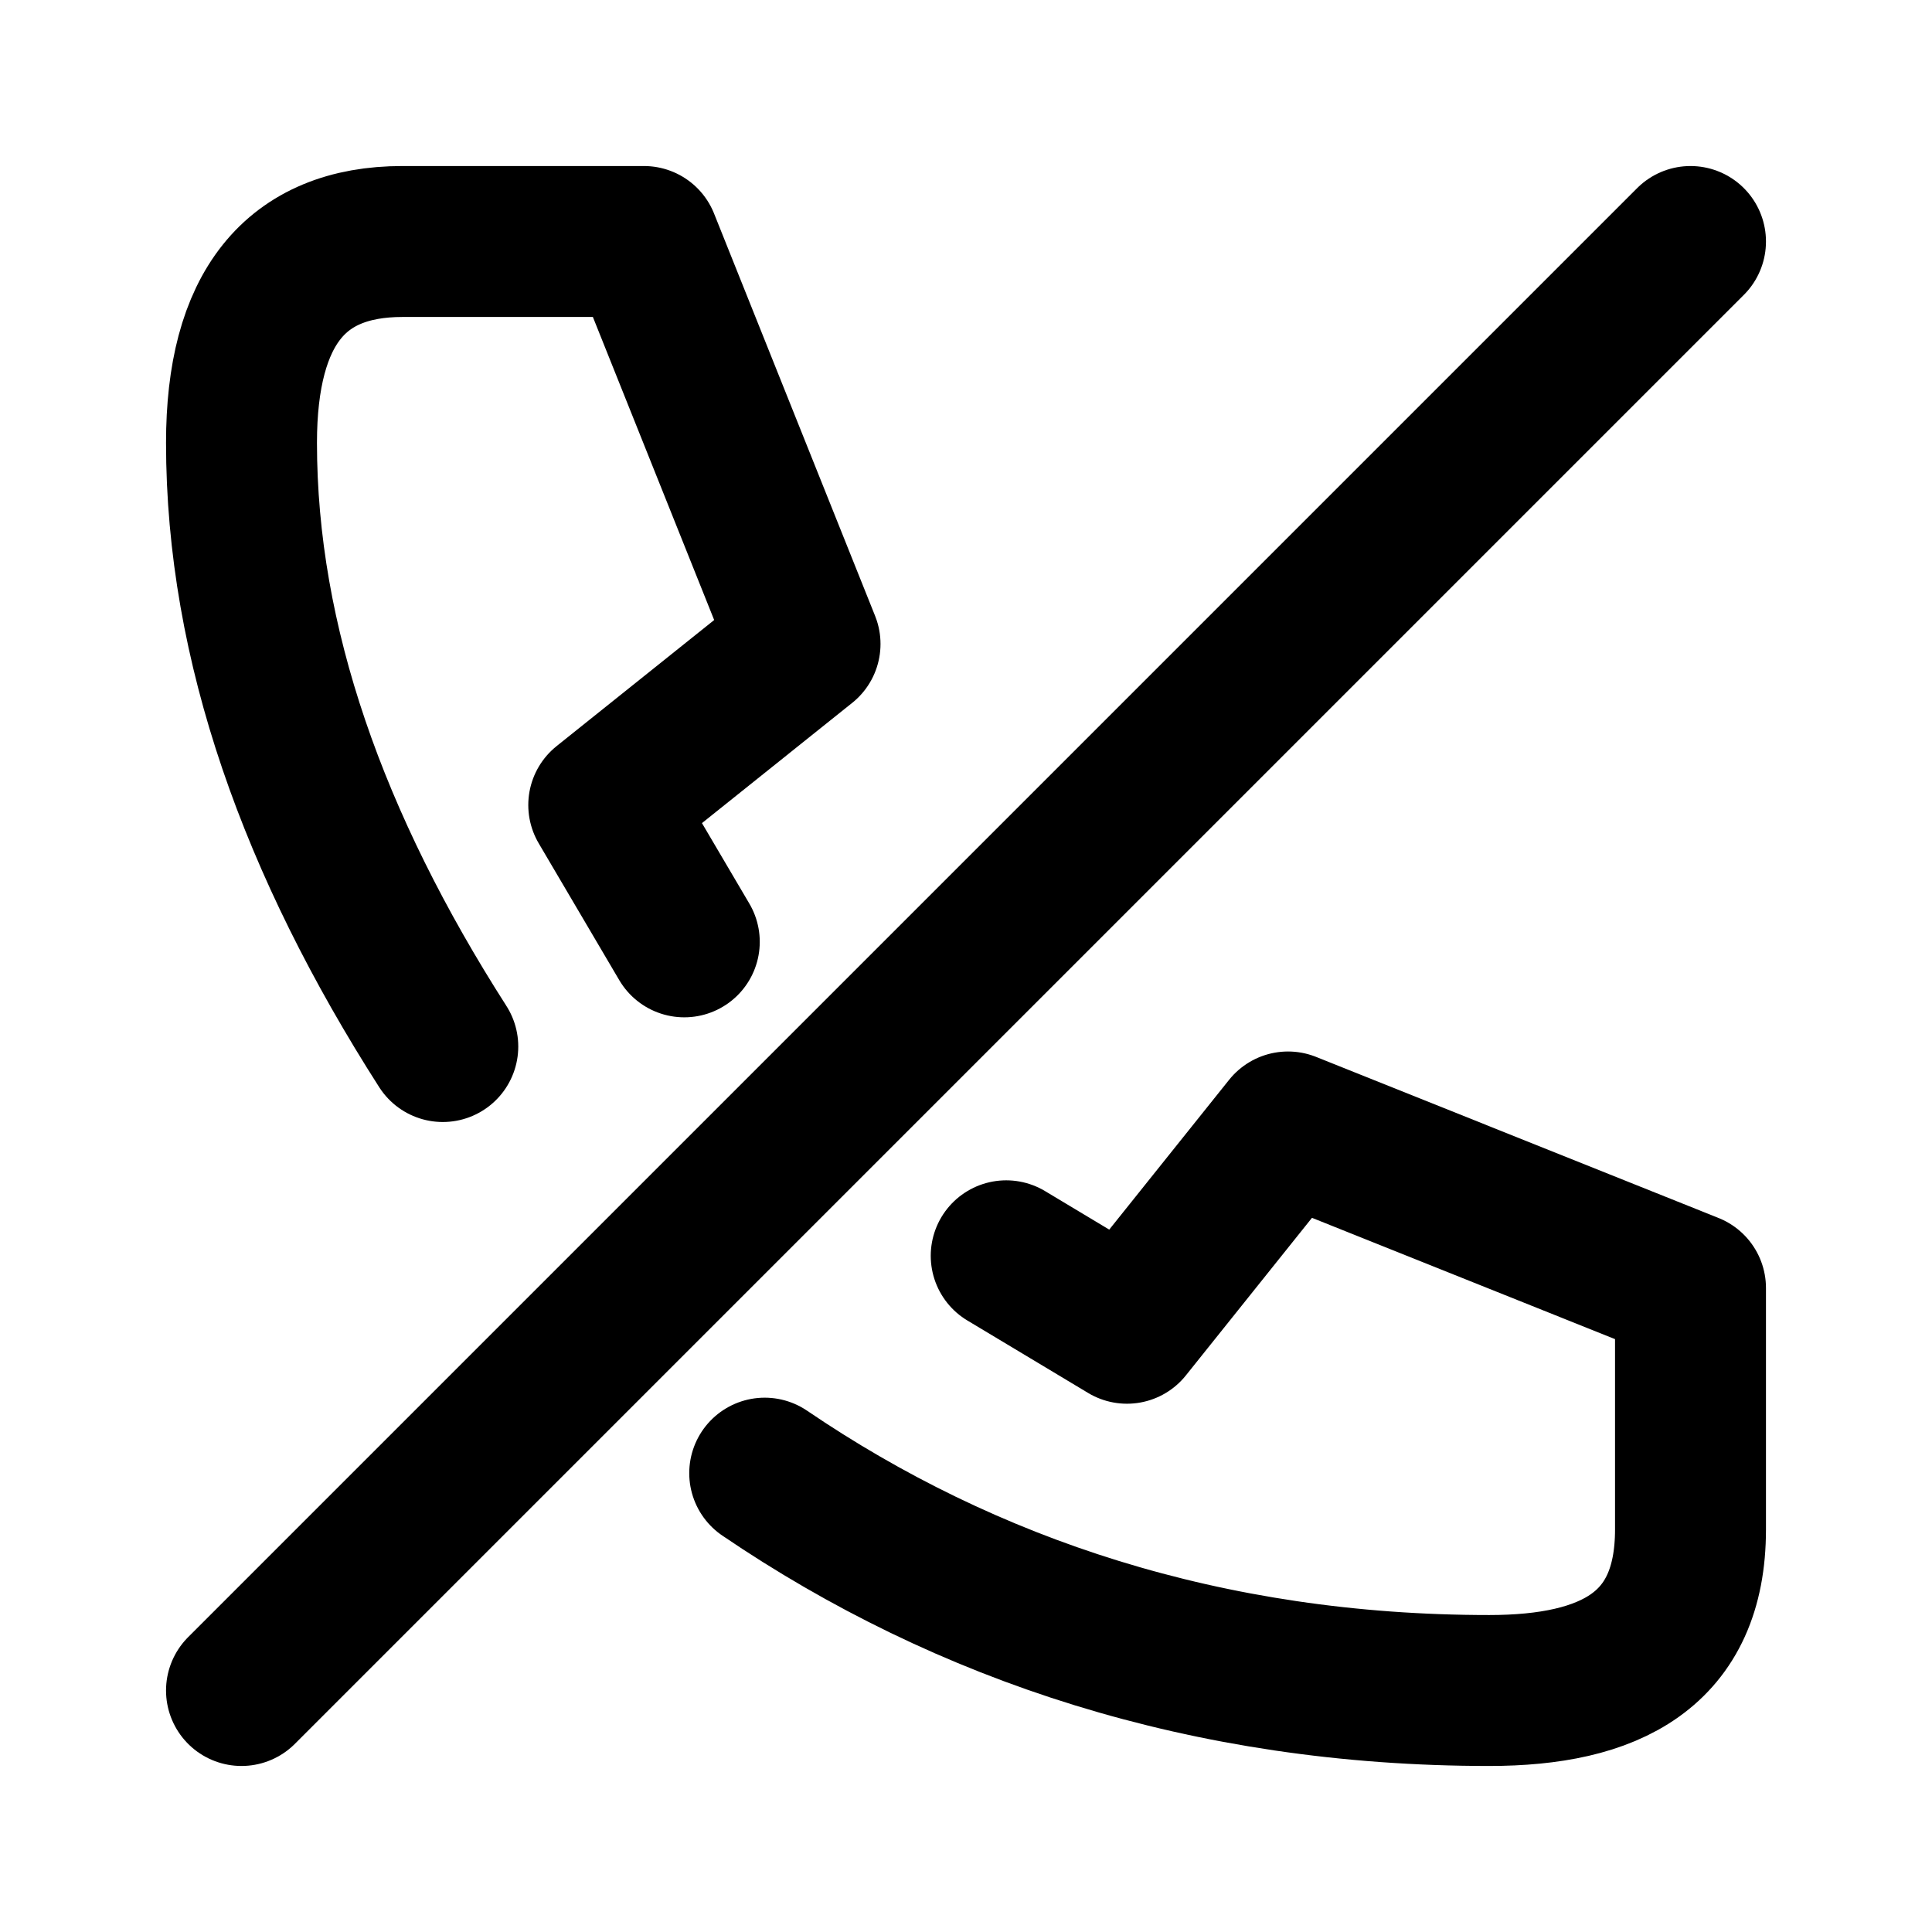
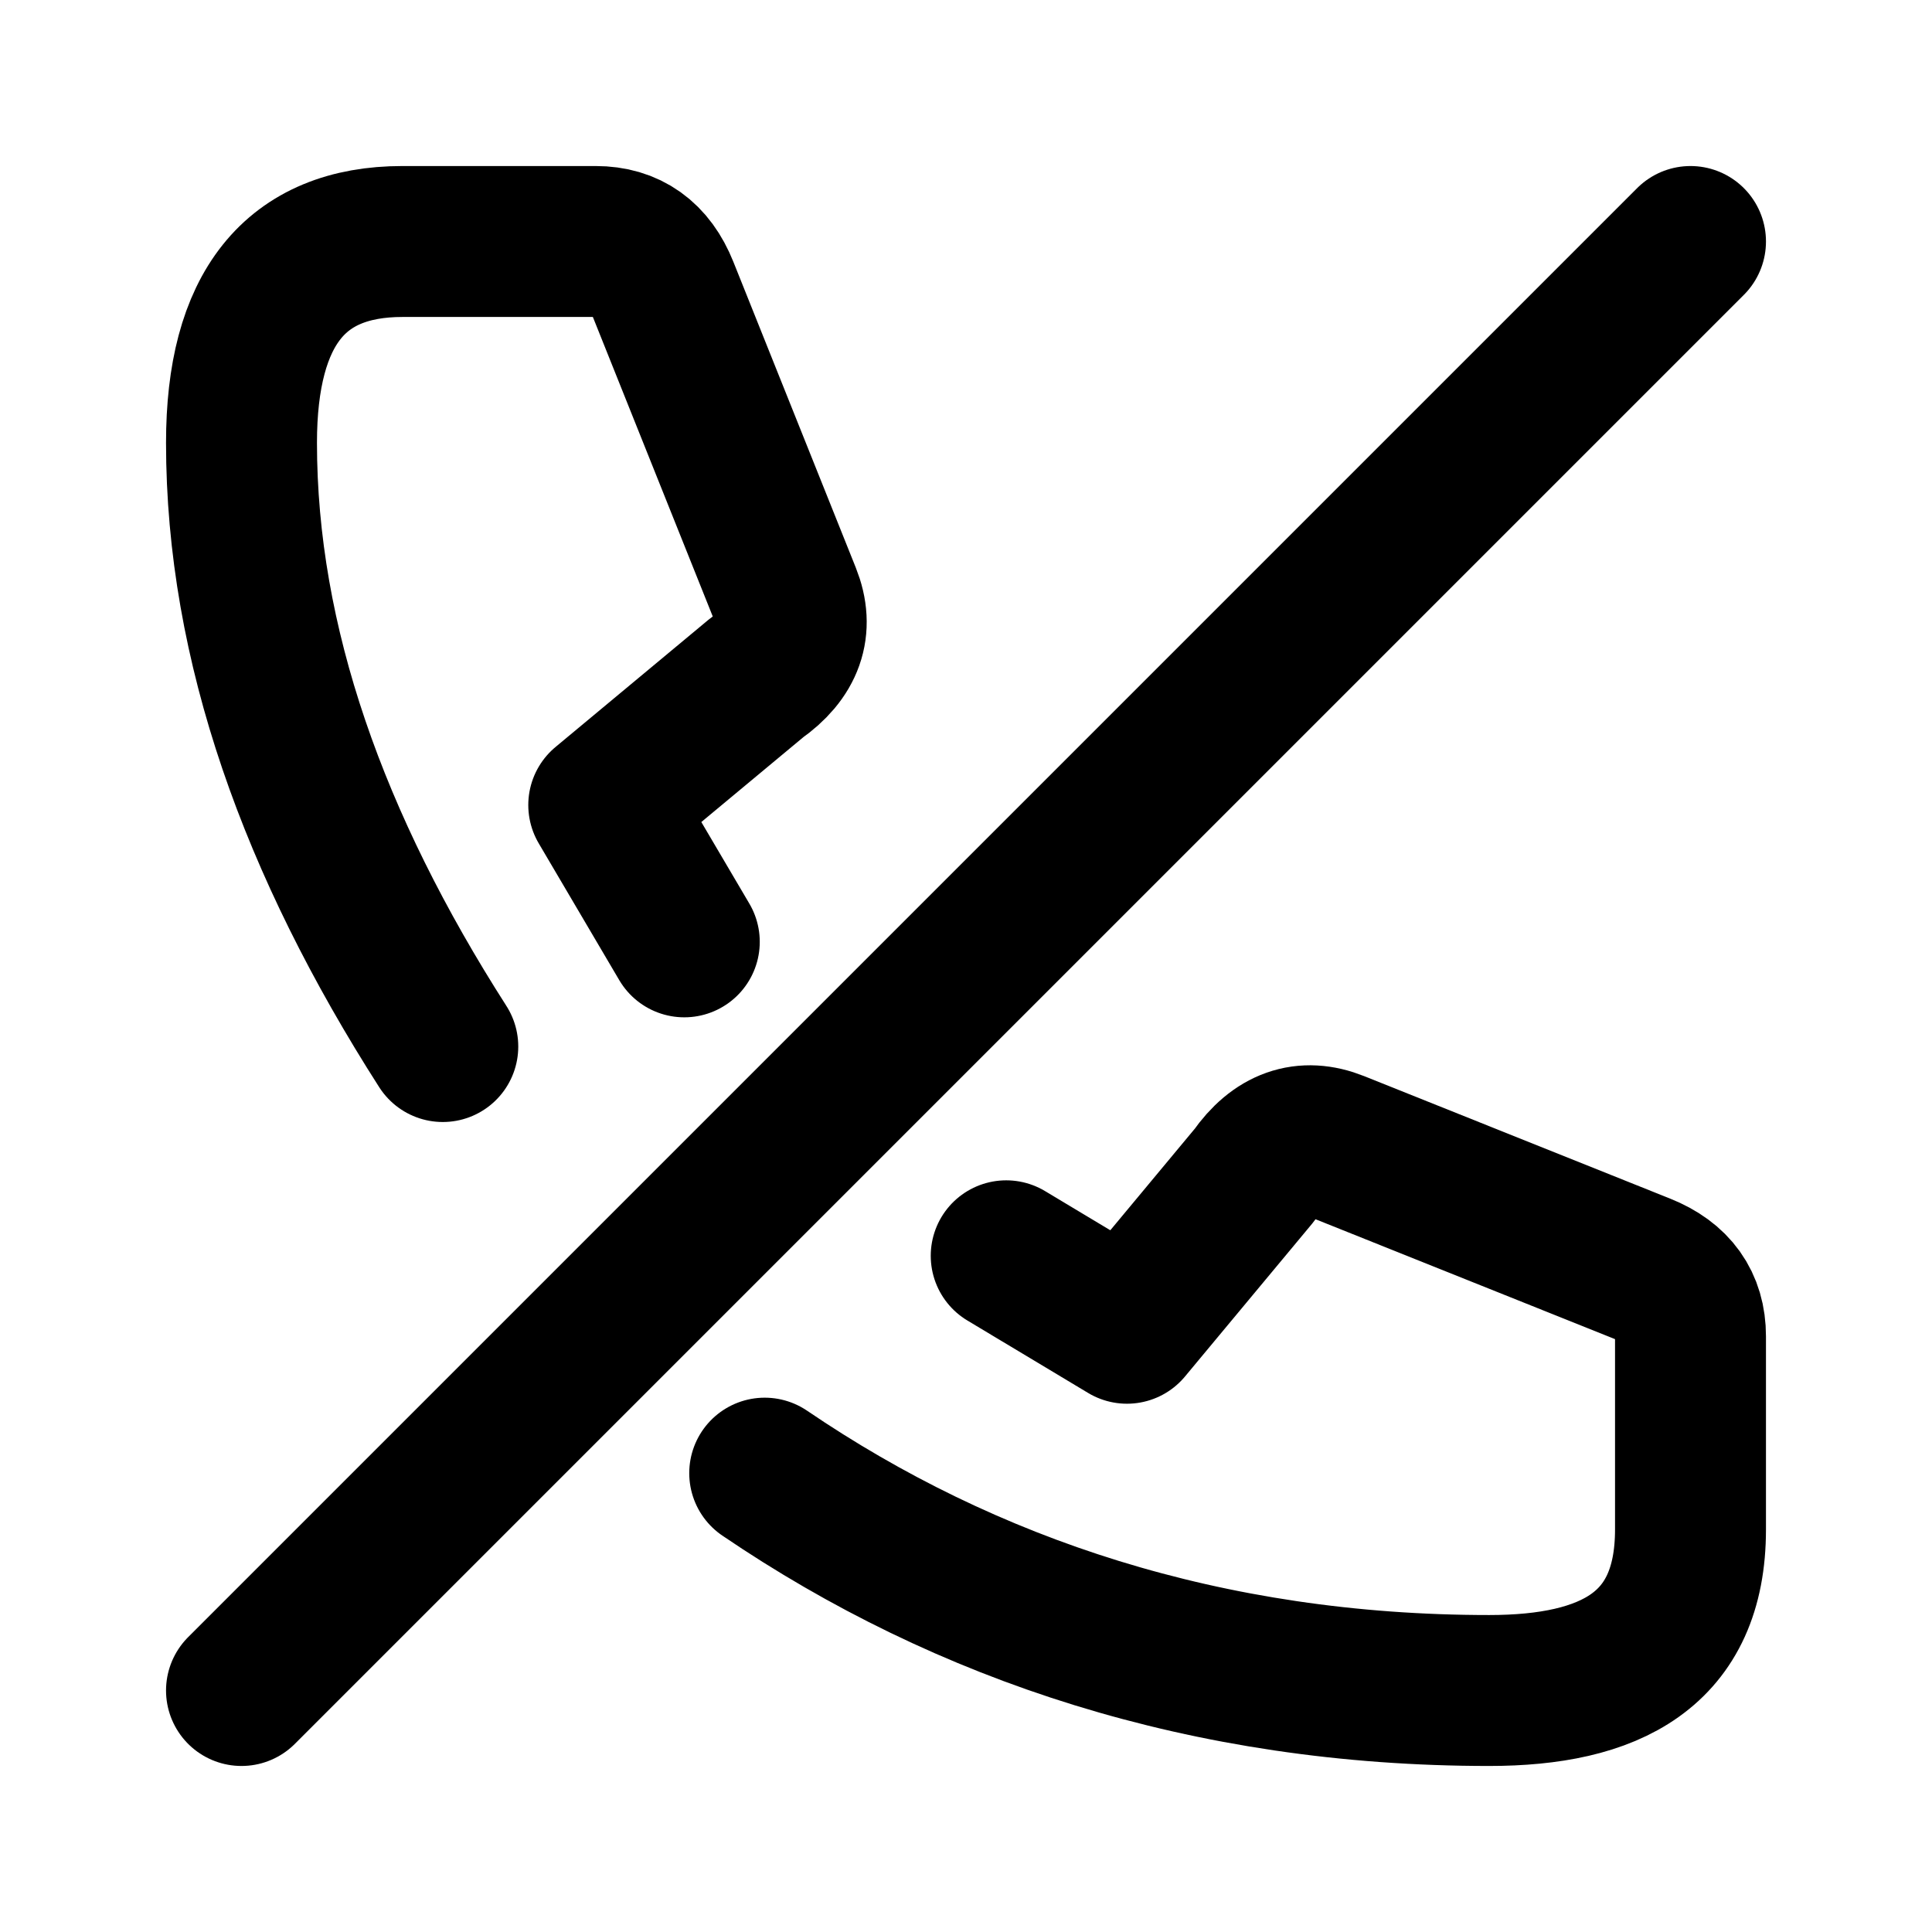
<svg xmlns="http://www.w3.org/2000/svg" width="16" height="16" viewBox="0 0 16 16" fill="none" stroke="currentColor" color="currentColor" stroke-width="1.25" stroke-linecap="round" stroke-linejoin="round" stroke-miterlimit="3" focusable="false" aria-hidden="true">
-   <path d="M3.667 8.667C2.6 7 2 5.333 2 3.667Q2 2 3.333 2H5.333L6.667 5.333L5 6.667L5.667 7.8" />
-   <path d="M6.333 12.2C8 13.333 10 14 12.333 14C13.333 14 14 13.667 14 12.667V10.667L10.667 9.333L9.333 11L8.333 10.4" />
+   <path d="M3.667 8.667C2.6 7 2 5.333 2 3.667Q2 2 3.333 2H4.933Q5.333 2 5.493 2.4L6.507 4.933Q6.667 5.333 6.267 5.613L5 6.667L5.667 7.8" />
+   <path d="M6.333 12.2C8 13.333 10 14 12.333 14C13.333 14 14 13.667 14 12.667V11.067Q14 10.667 13.6 10.507L11.067 9.493Q10.667 9.333 10.387 9.733L9.333 11L8.333 10.4" />
  <path d="M2 14L14 2" />
</svg>
